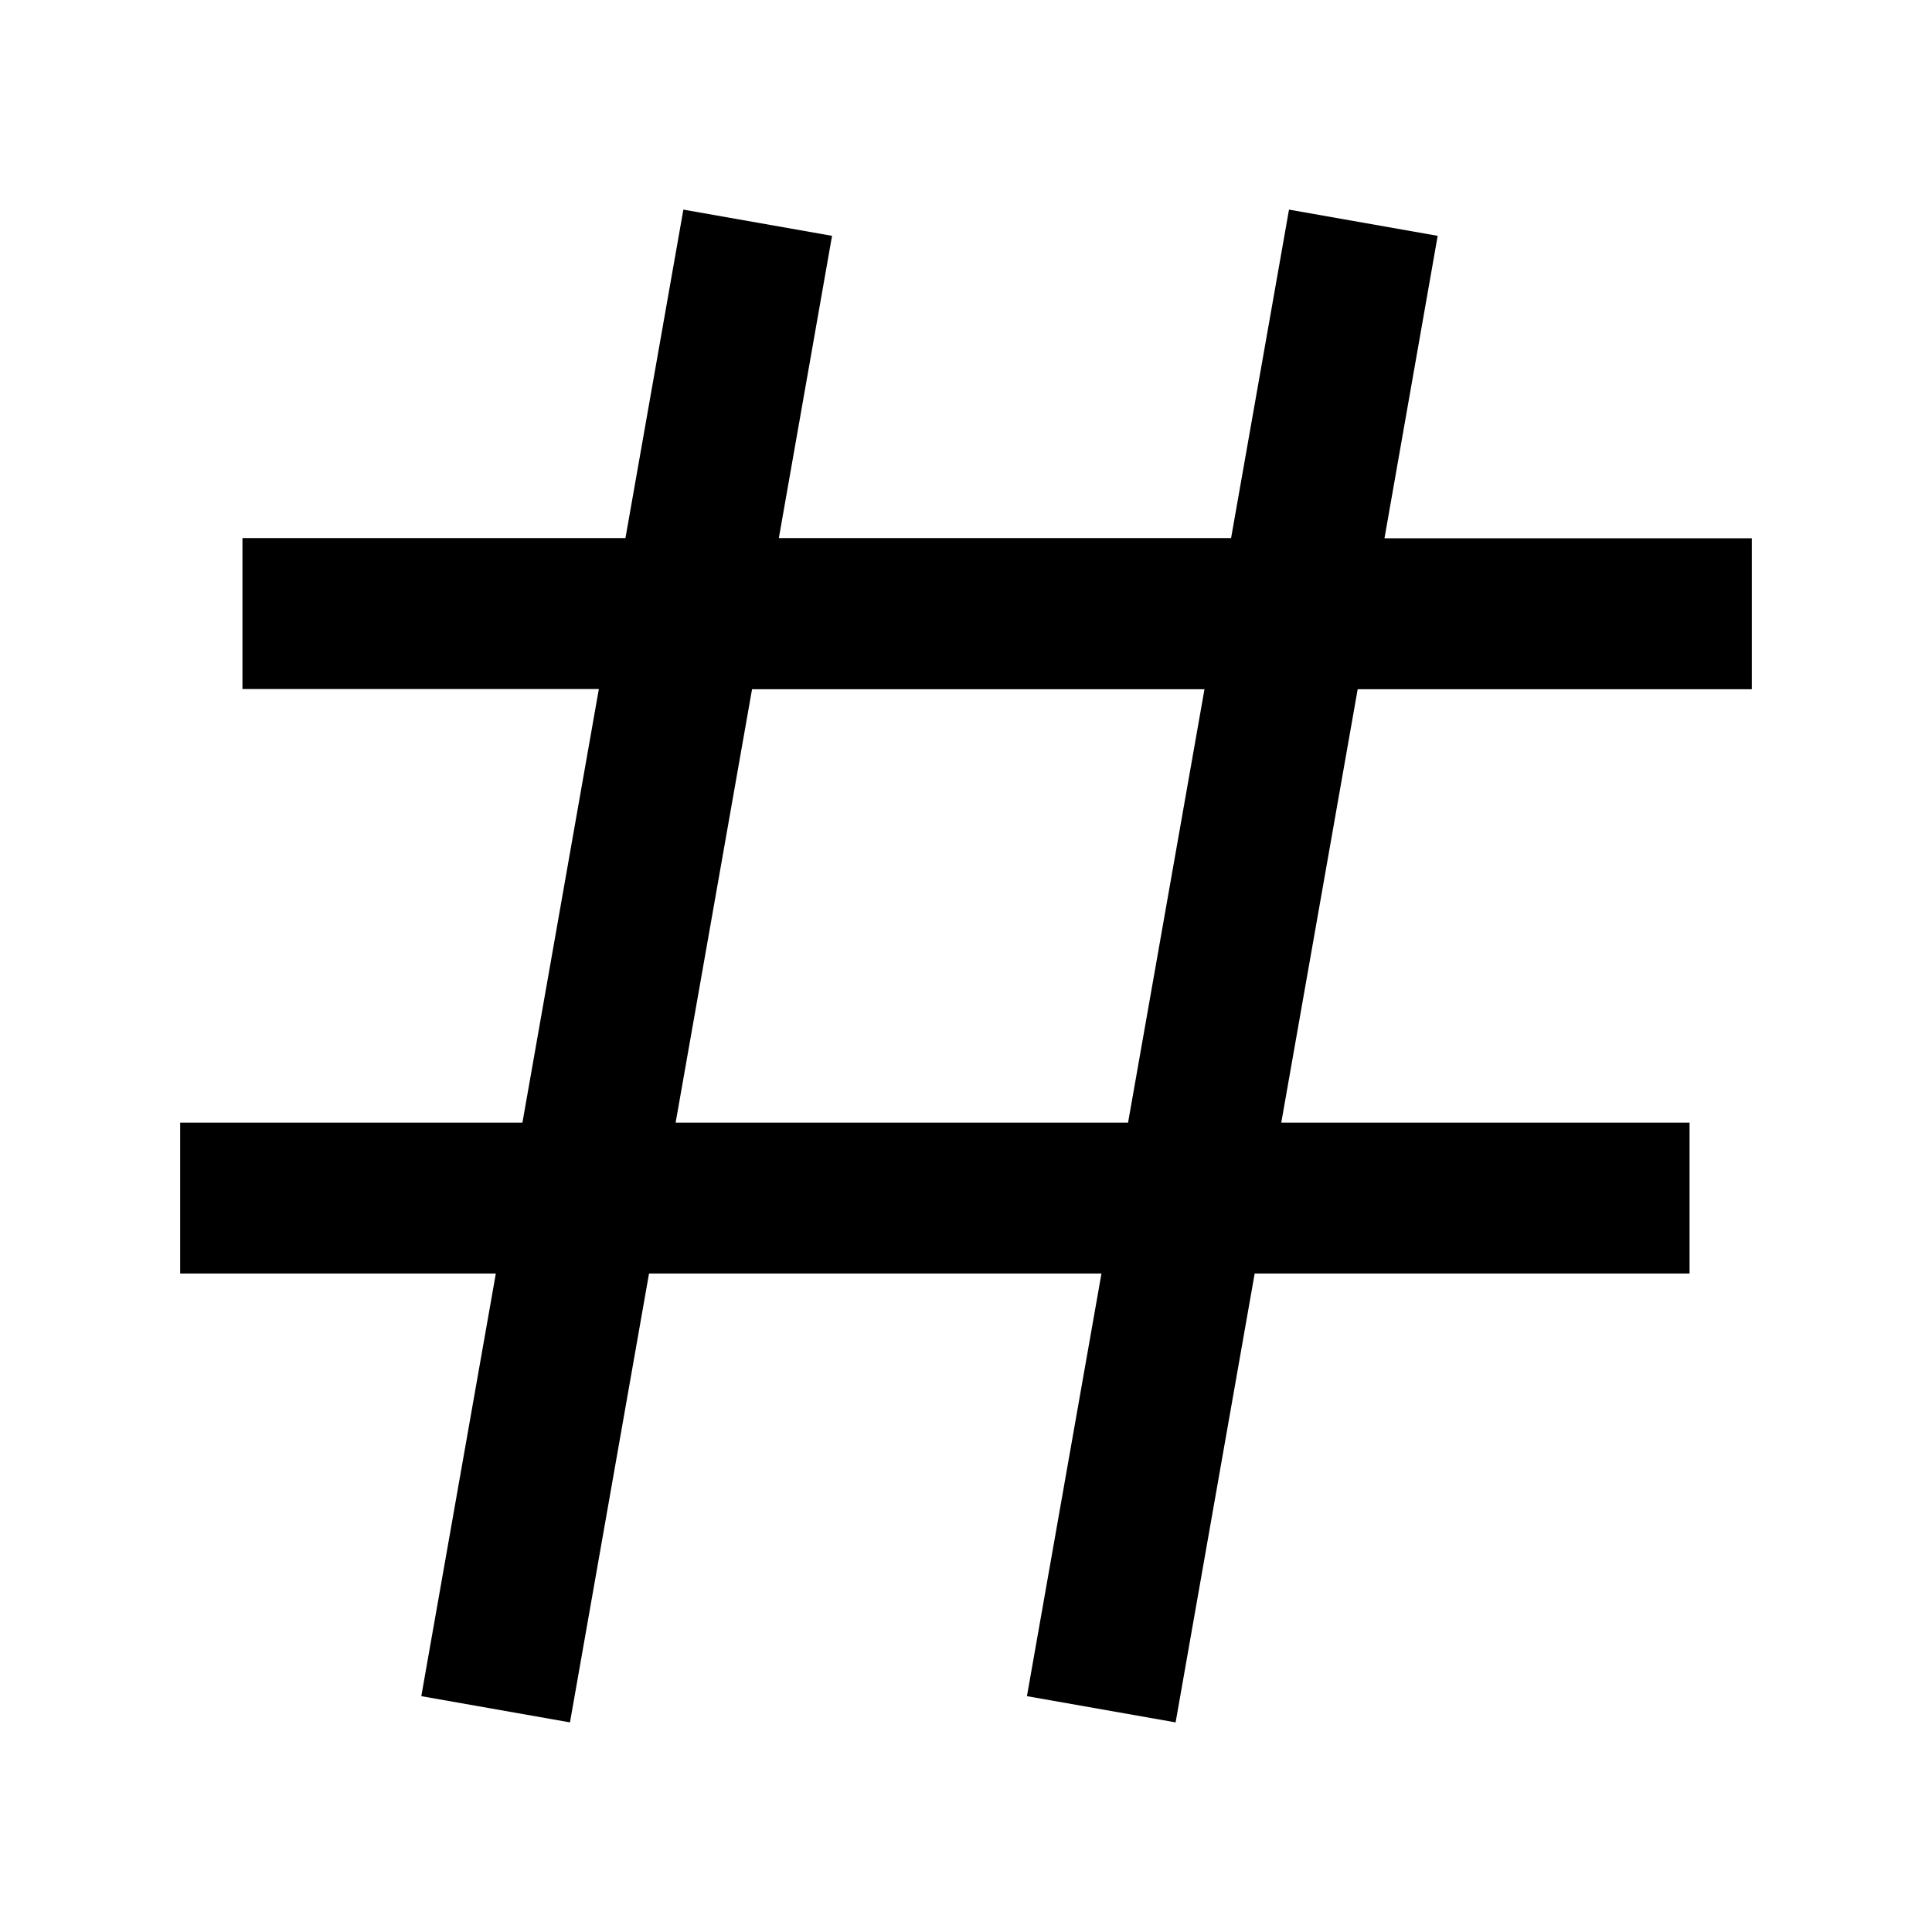
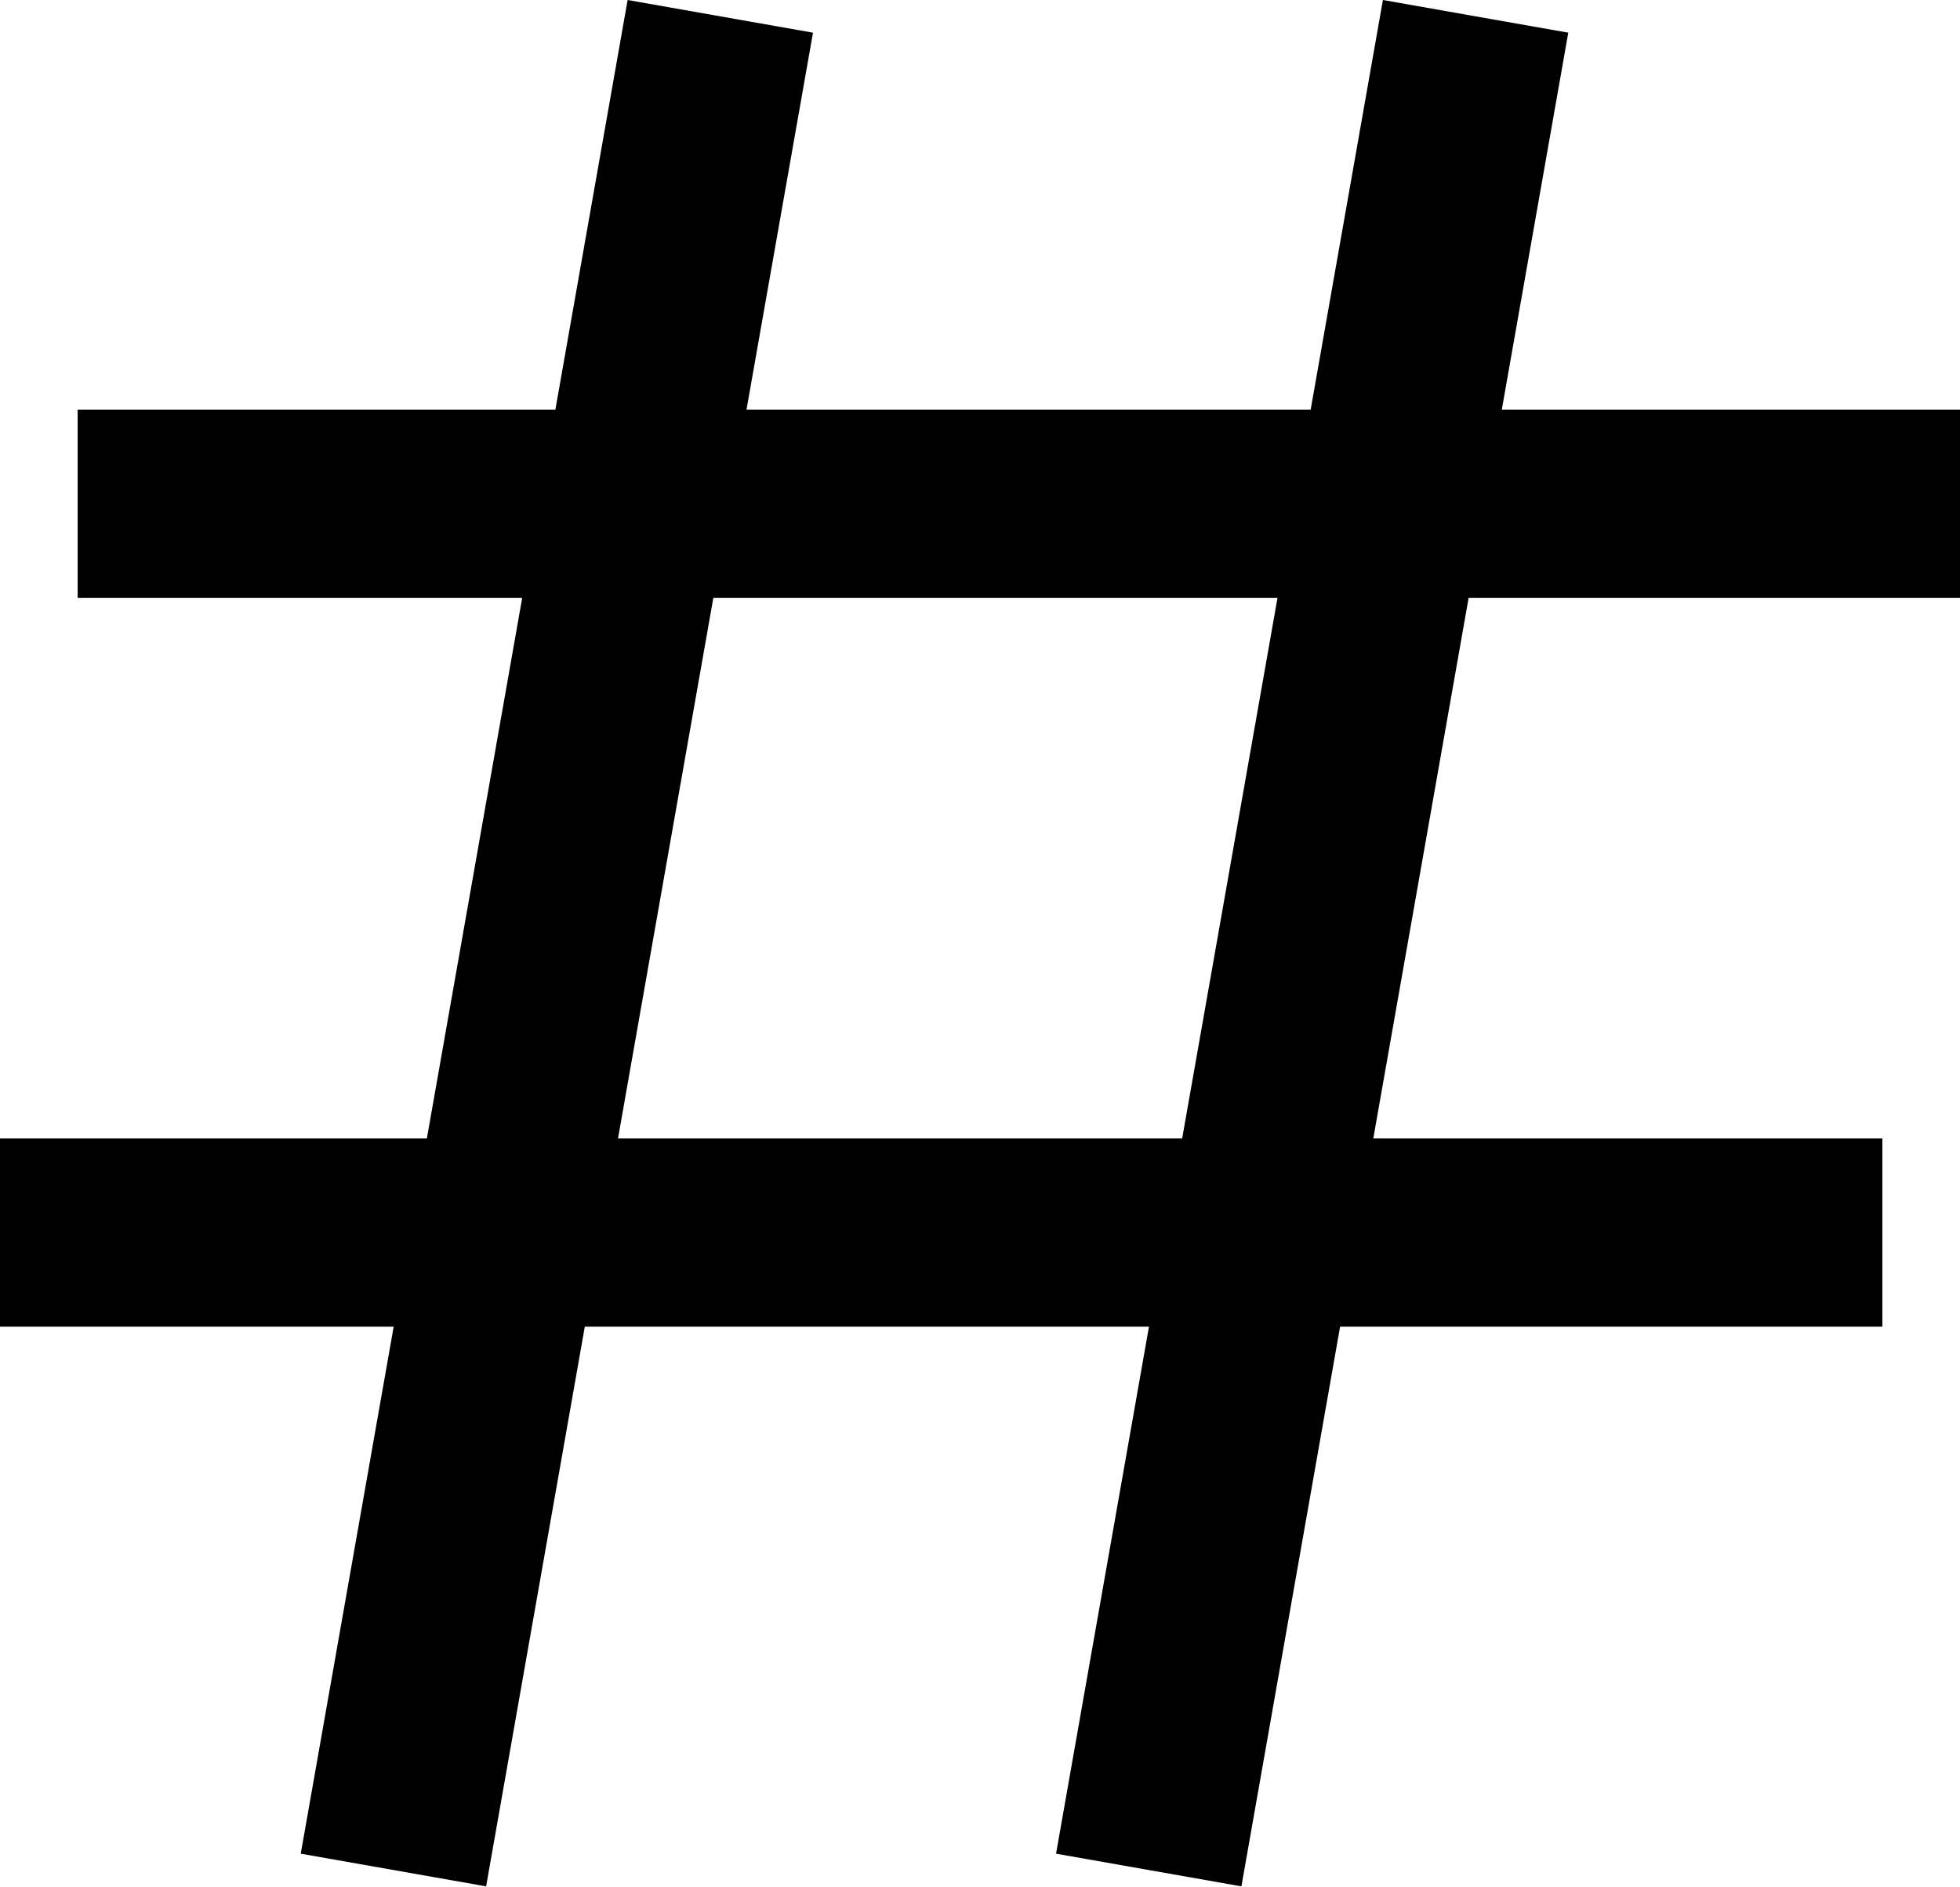
- <svg xmlns="http://www.w3.org/2000/svg" version="1.1" id="图层_1" x="0px" y="0px" viewBox="0 0 1024 1024" style="enable-background:new 0 0 1024 1024;" xml:space="preserve">
-   <g>
-     <path d="M928.5,365.3v-80H733.8L762,125l-78.8-13.9l-30.7,174.1H412.8L441,125l-78.8-13.9l-30.7,174.1h-203v80h188.9L276.9,595   H95.5v80h167.3l-39.5,224l78.8,13.9L344,675h239.8l-39.5,224l78.8,13.9L665,675h230.5v-80H679.1l40.5-229.7H928.5z M597.9,595   H358.1l40.5-229.7h239.8L597.9,595z" />
-   </g>
+ <svg xmlns="http://www.w3.org/2000/svg" id="uuid-5a4f7df1-a26b-4f98-8dbb-a1f52f9f47e1" viewBox="0 0 833 801.74">
+   <path d="M833,254.14v-80h-194.74l28.26-160.25L587.74,0l-30.71,174.14h-239.77L345.52,13.89,266.74,0l-30.71,174.14H33v80H221.93l-40.51,229.73H0v80H167.31l-39.49,223.98,78.78,13.89,41.94-237.87h239.77l-39.49,223.98,78.78,13.89,41.94-237.87h230.46v-80h-216.35l40.51-229.73h208.84Zm-330.58,229.73h-239.77l40.51-229.73h239.77l-40.51,229.73Z" />
</svg>
